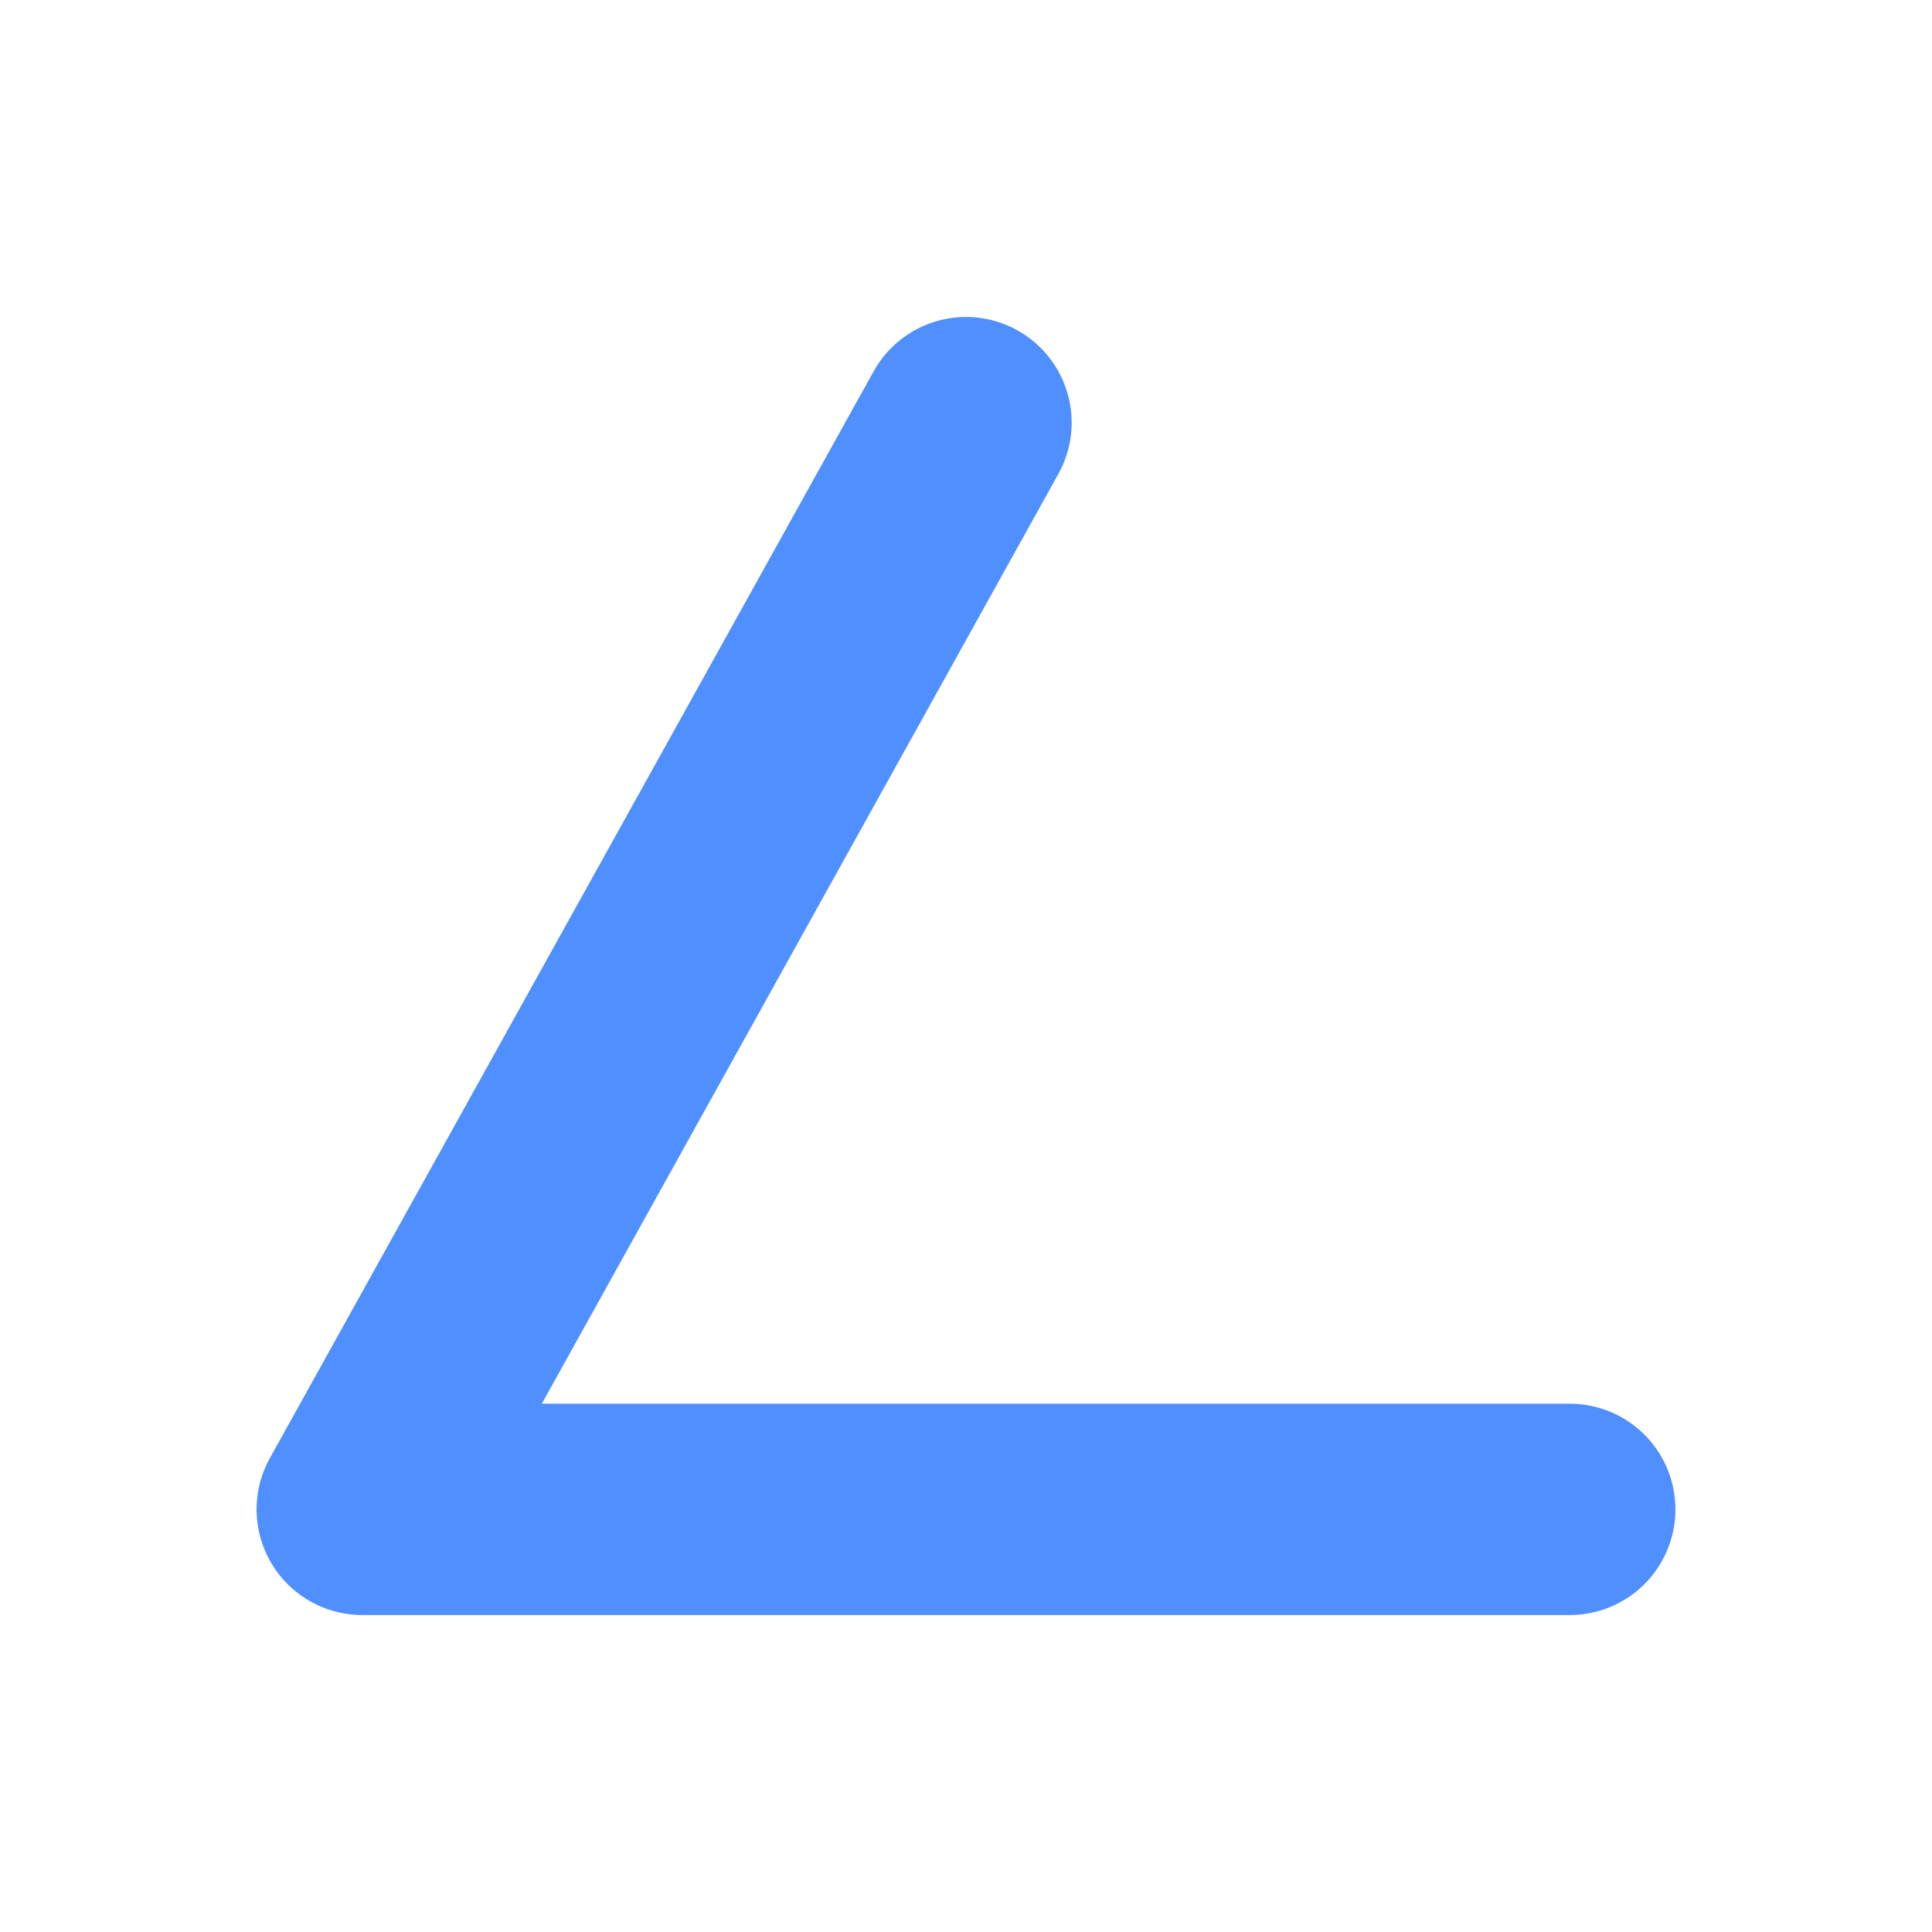
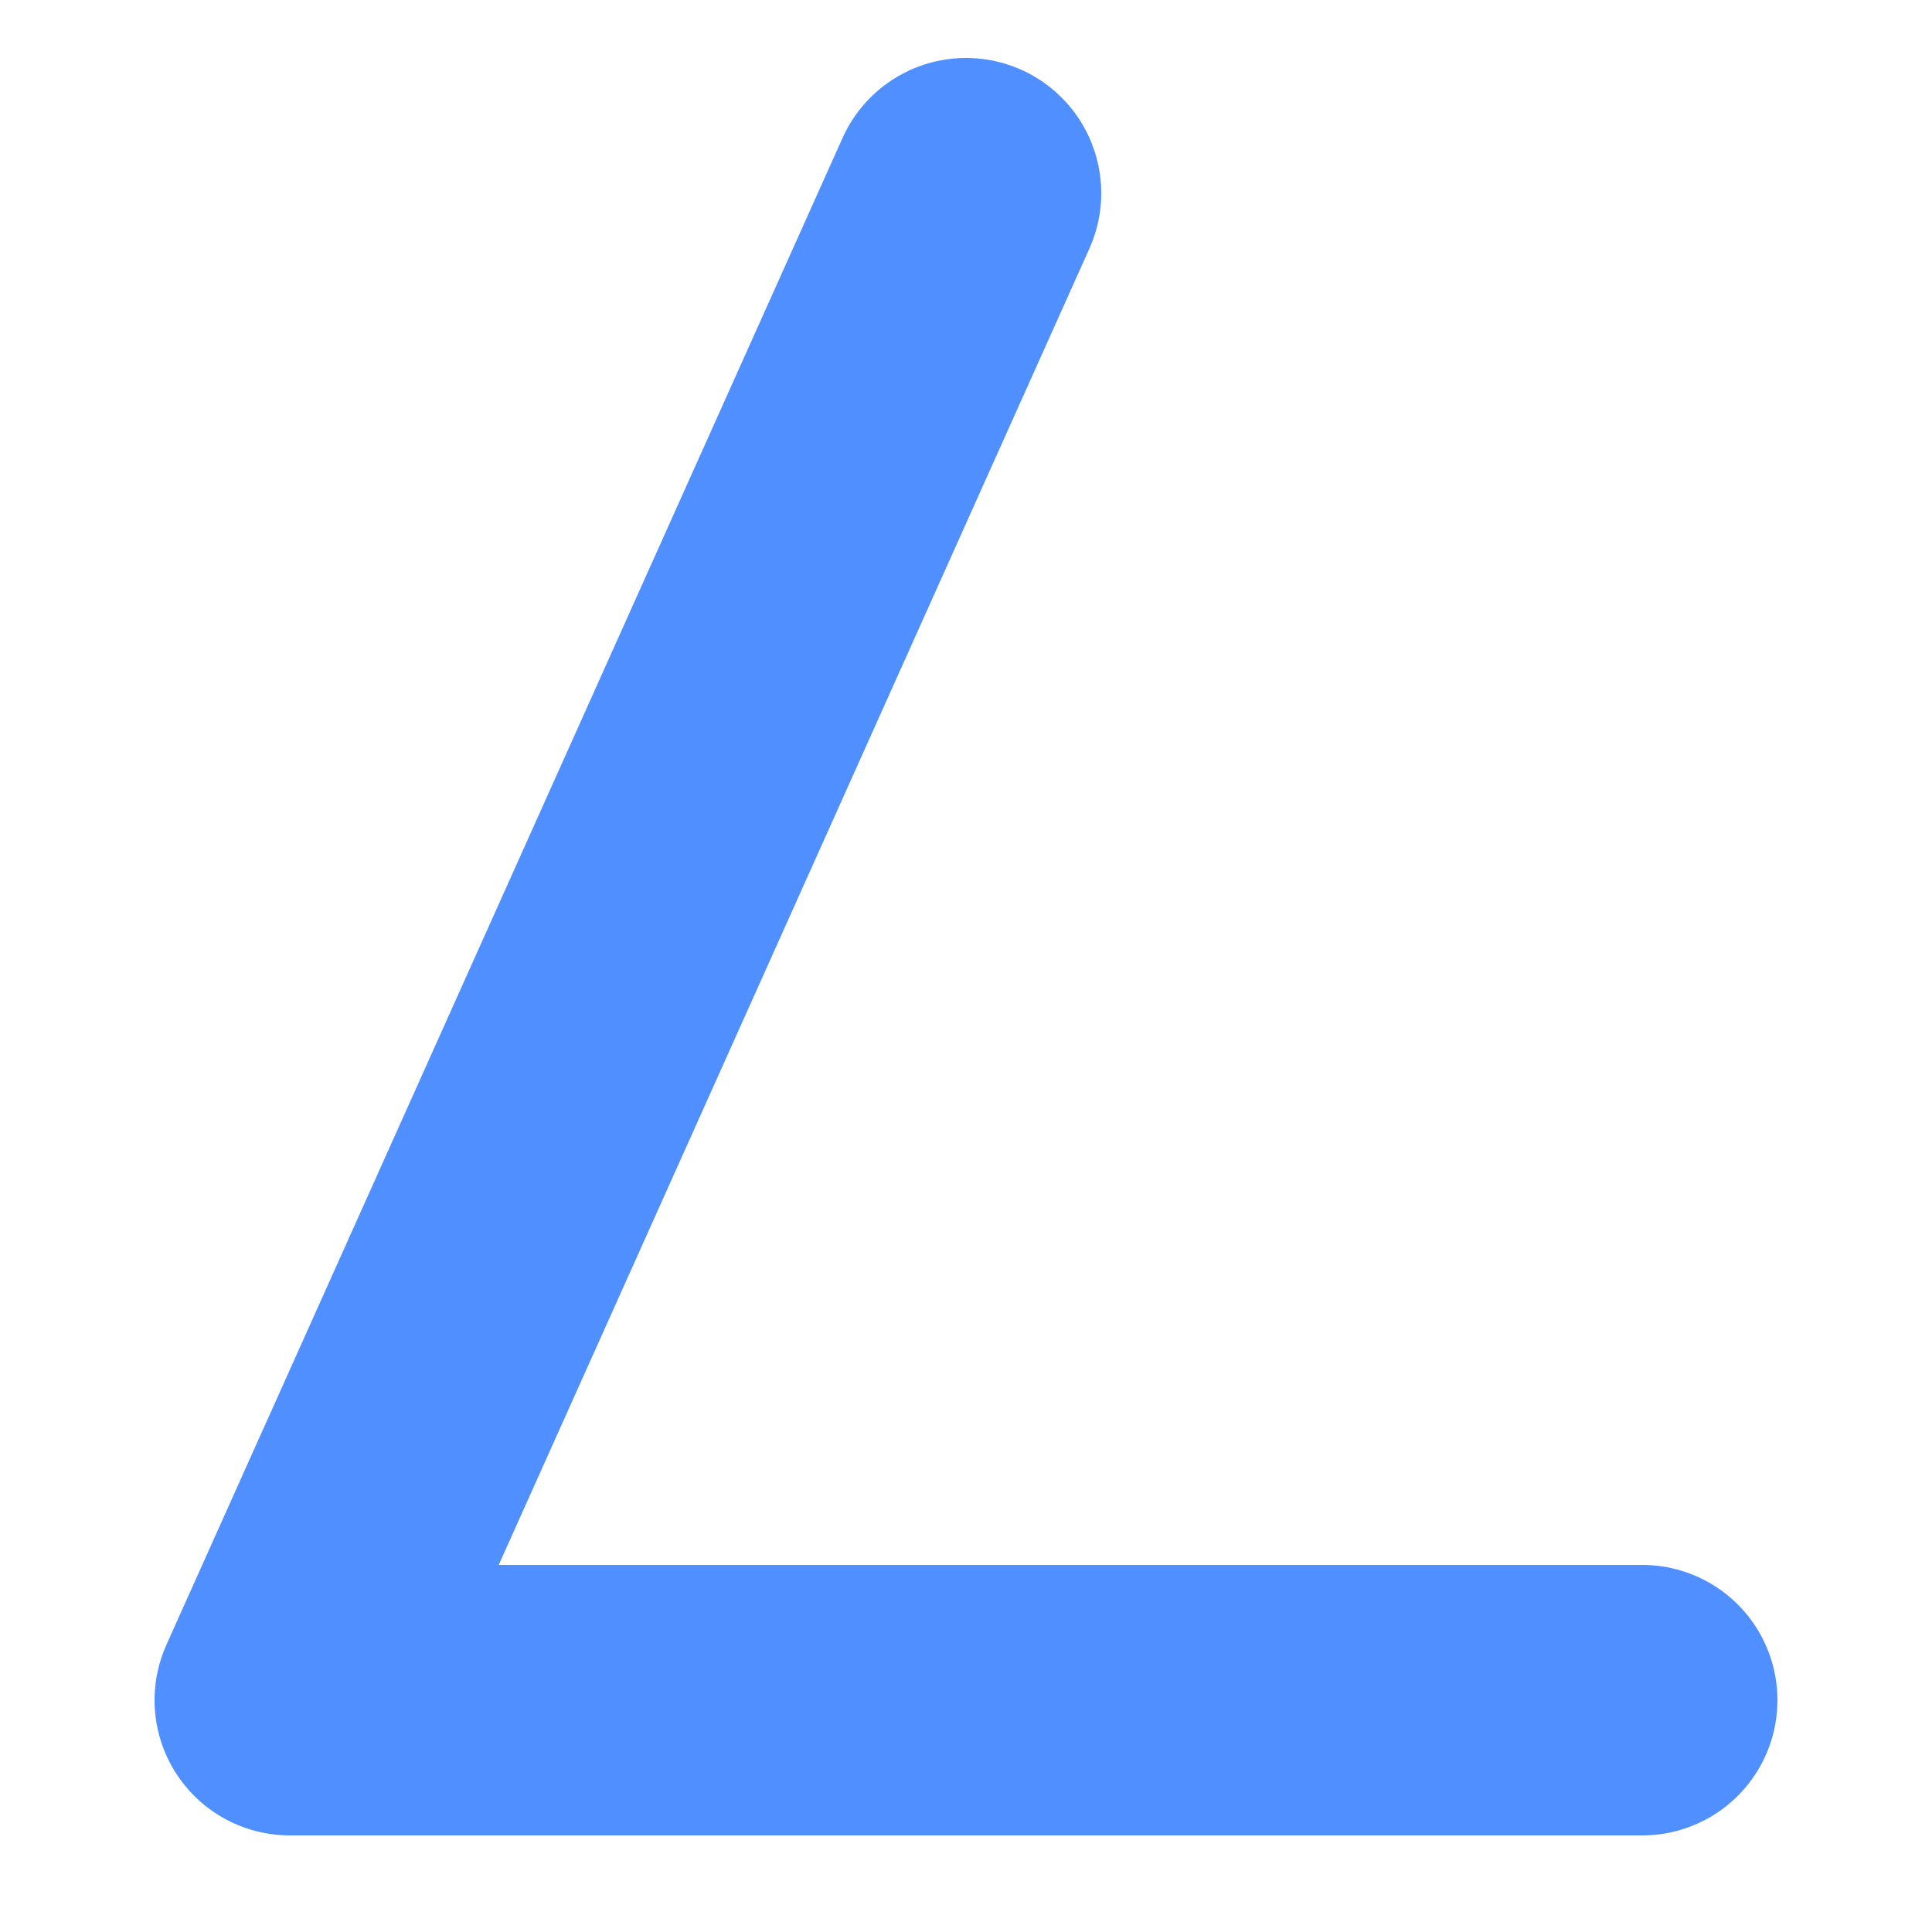
- <svg xmlns="http://www.w3.org/2000/svg" width="32" height="32" viewBox="0 0 32 32">
-   <polyline points="16,7 6,25 26,25" fill="none" stroke="#4f8fff" stroke-width="3.5" stroke-linecap="round" stroke-linejoin="round" />
+ <svg xmlns="http://www.w3.org/2000/svg" width="100" height="100" viewBox="0 0 100 100">
+   <polyline points="50,10 15,88 85,88" fill="none" stroke="#4f8fff" stroke-width="14" stroke-linecap="round" stroke-linejoin="round" />
</svg>
